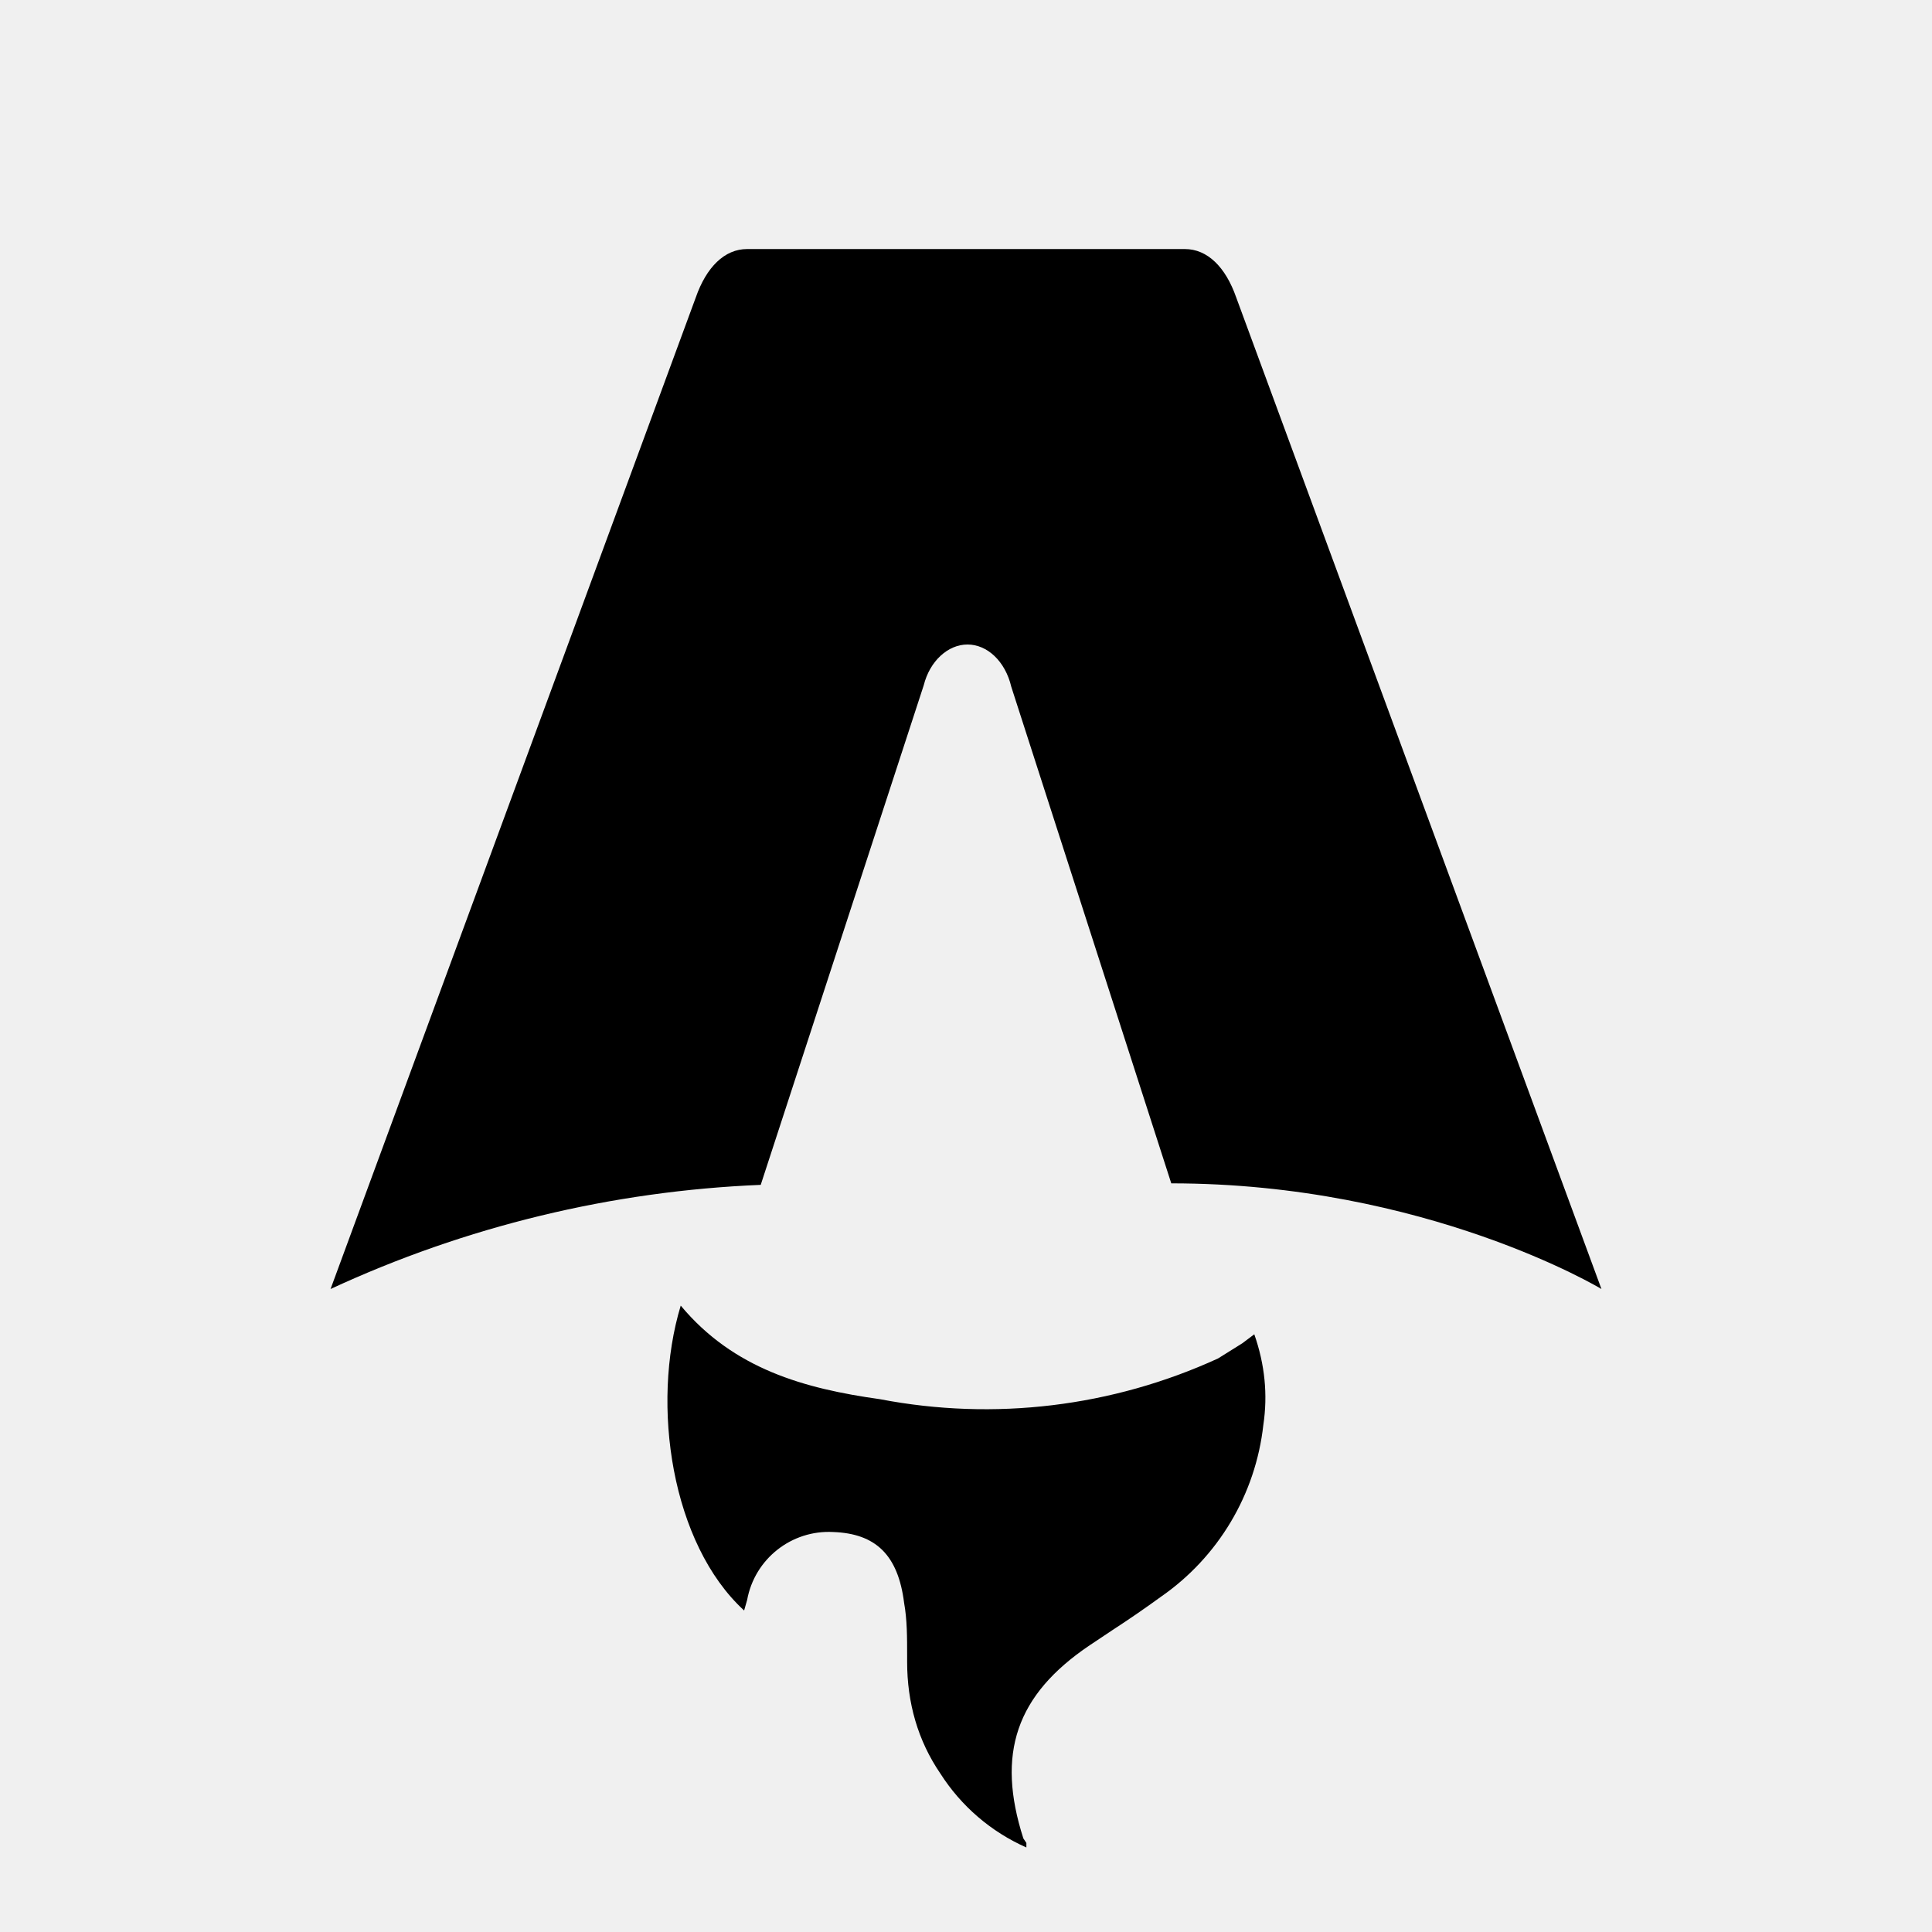
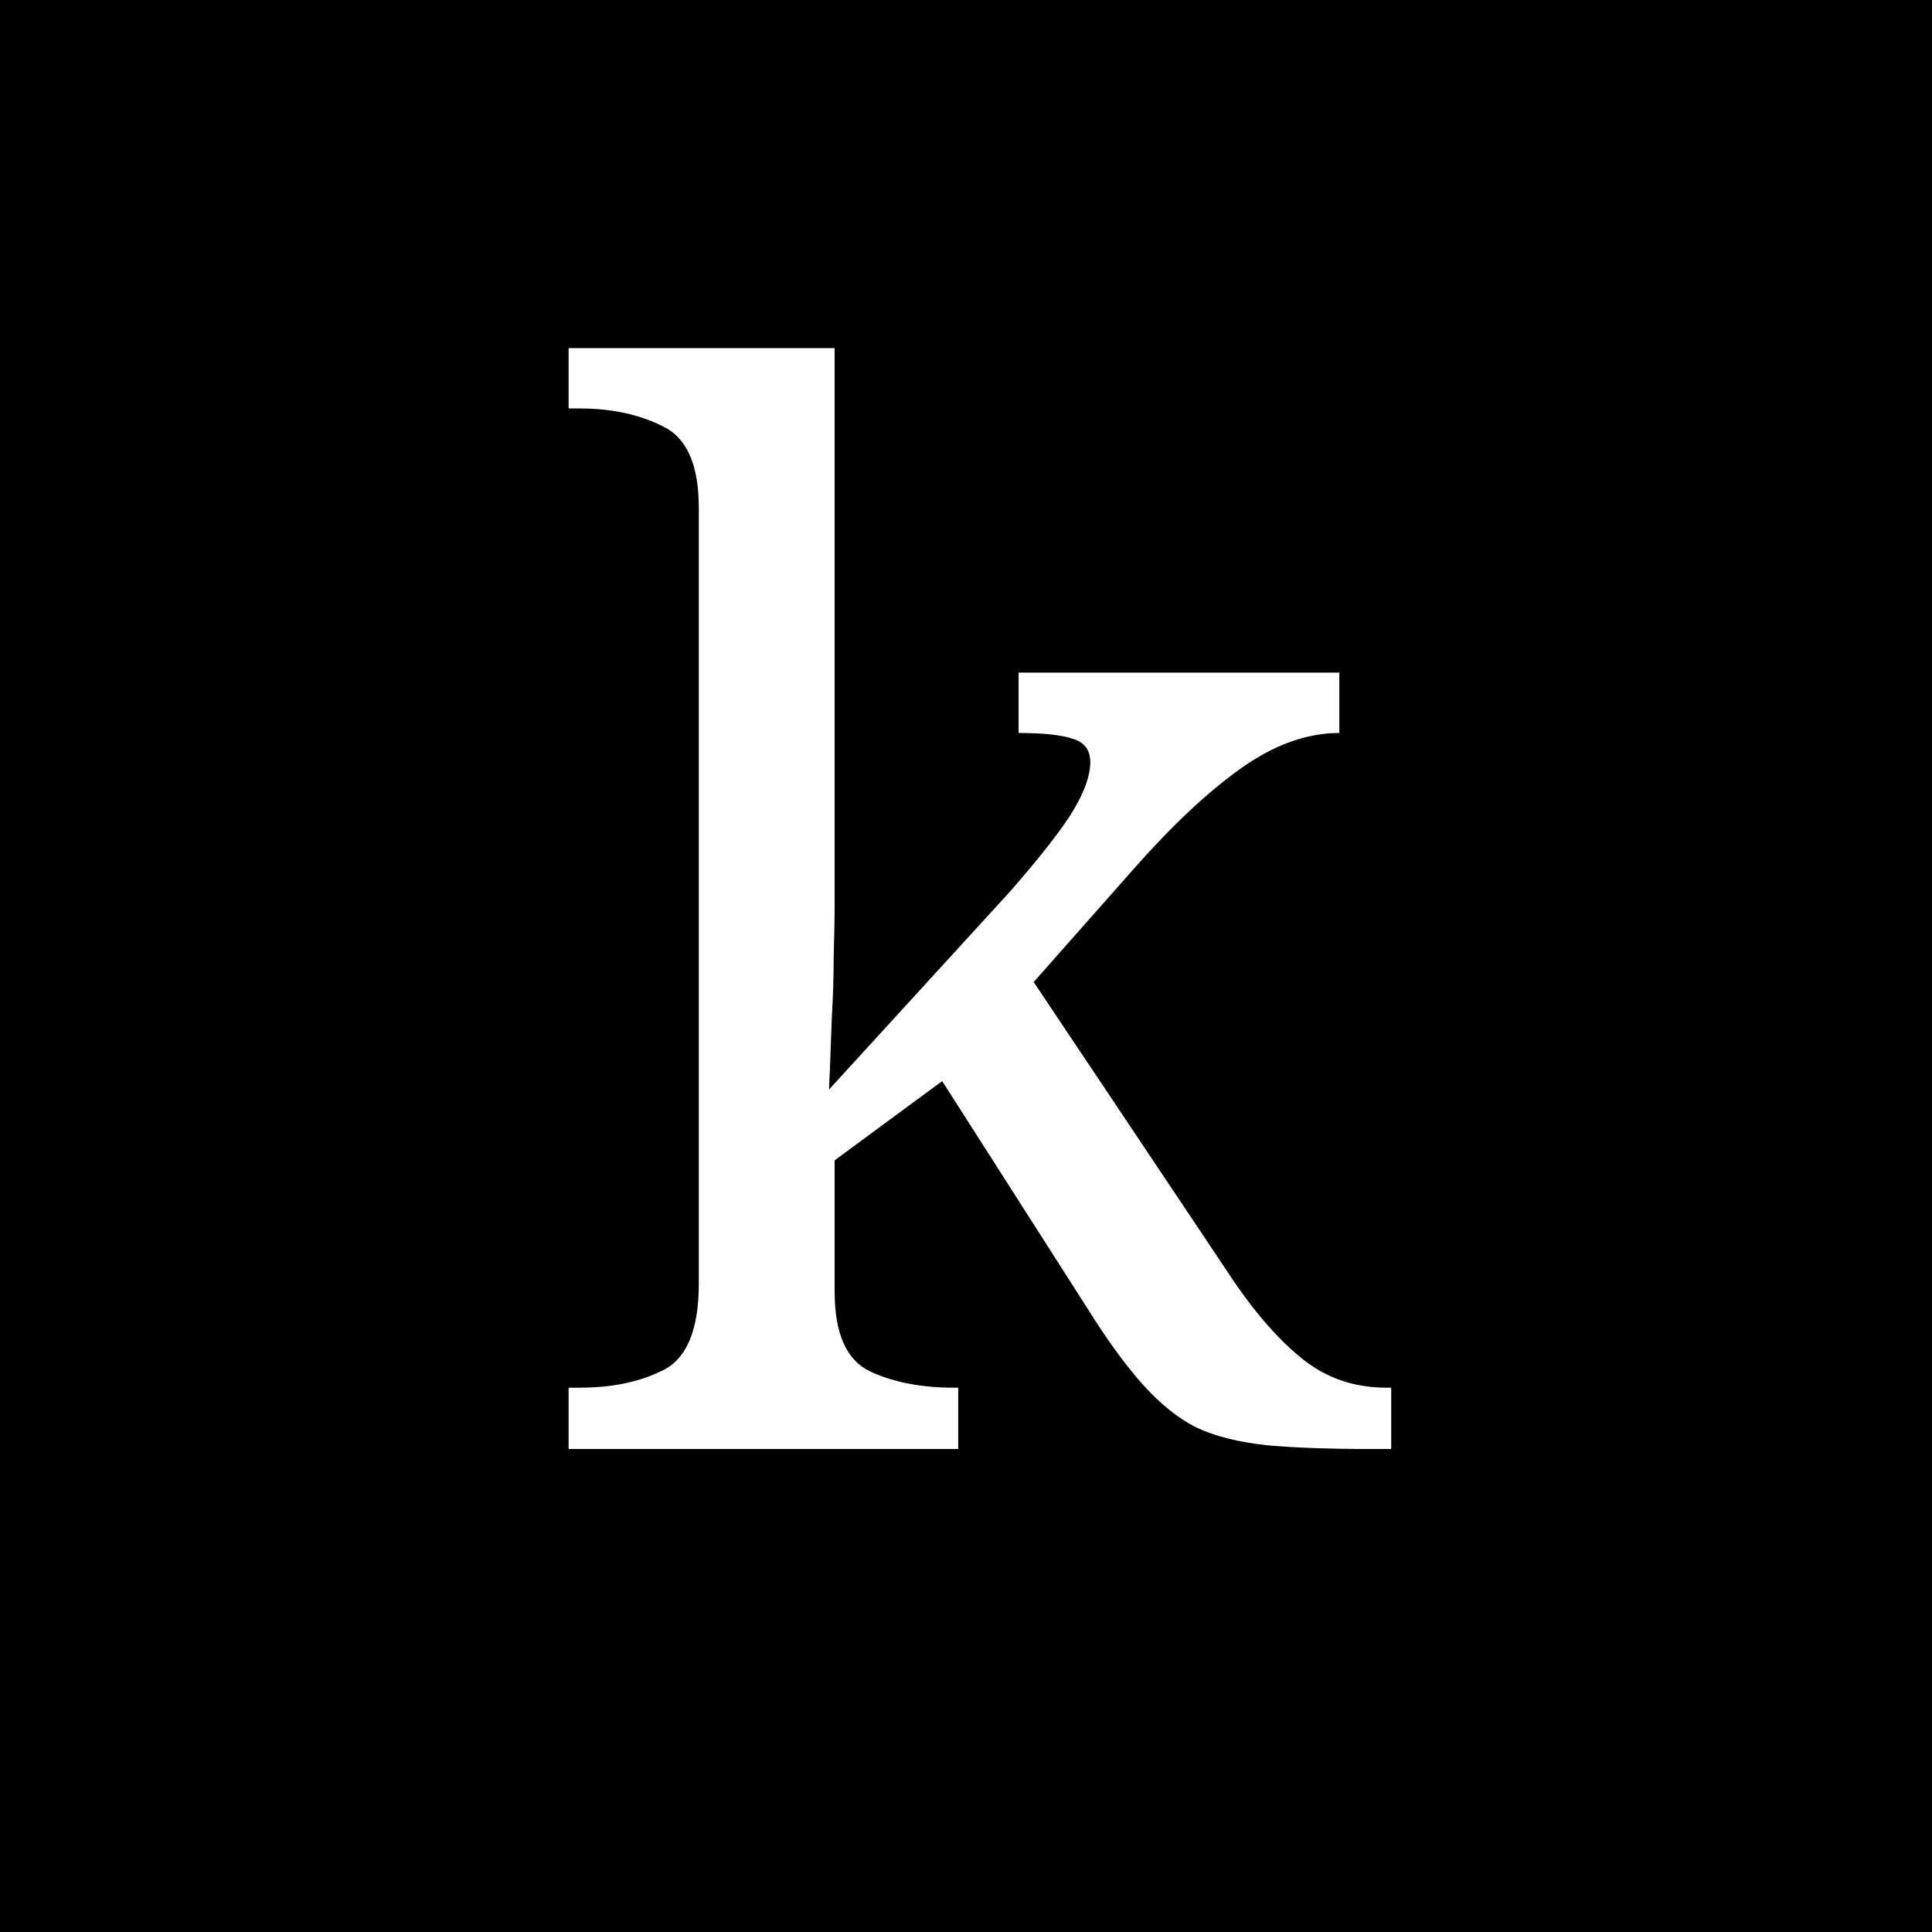
- <svg xmlns="http://www.w3.org/2000/svg" fill="none" viewBox="0 0 128 128">
-   <path d="M50.4 78.5a75.1 75.1 0 0 0-28.5 6.9l24.2-65.7c.7-2 1.9-3.2 3.4-3.2h29c1.5 0 2.7 1.2 3.4 3.2l24.2 65.7s-11.6-7-28.5-7L67 45.5c-.4-1.7-1.6-2.8-2.9-2.8-1.3 0-2.5 1.1-2.9 2.7L50.4 78.5Zm-1.1 28.2Zm-4.2-20.2c-2 6.6-.6 15.8 4.2 20.2a17.5 17.5 0 0 1 .2-.7 5.5 5.5 0 0 1 5.7-4.5c2.8.1 4.3 1.5 4.7 4.7.2 1.1.2 2.3.2 3.5v.4c0 2.7.7 5.2 2.2 7.4a13 13 0 0 0 5.7 4.9v-.3l-.2-.3c-1.8-5.6-.5-9.5 4.4-12.8l1.5-1a73 73 0 0 0 3.2-2.2 16 16 0 0 0 6.8-11.4c.3-2 .1-4-.6-6l-.8.6-1.6 1a37 37 0 0 1-22.4 2.7c-5-.7-9.7-2-13.2-6.2Z" />
-   <style>
-         path { fill: #000; }
-         @media (prefers-color-scheme: dark) {
-             path { fill: #FFF; }
-         }
-     </style>
+ <svg xmlns="http://www.w3.org/2000/svg" viewBox="0 0 32 32">
+   <rect width="32" height="32" fill="#000" />
+   <text x="16" y="24" font-family="Georgia, serif" font-size="24" fill="#fff" text-anchor="middle">k</text>
</svg>
